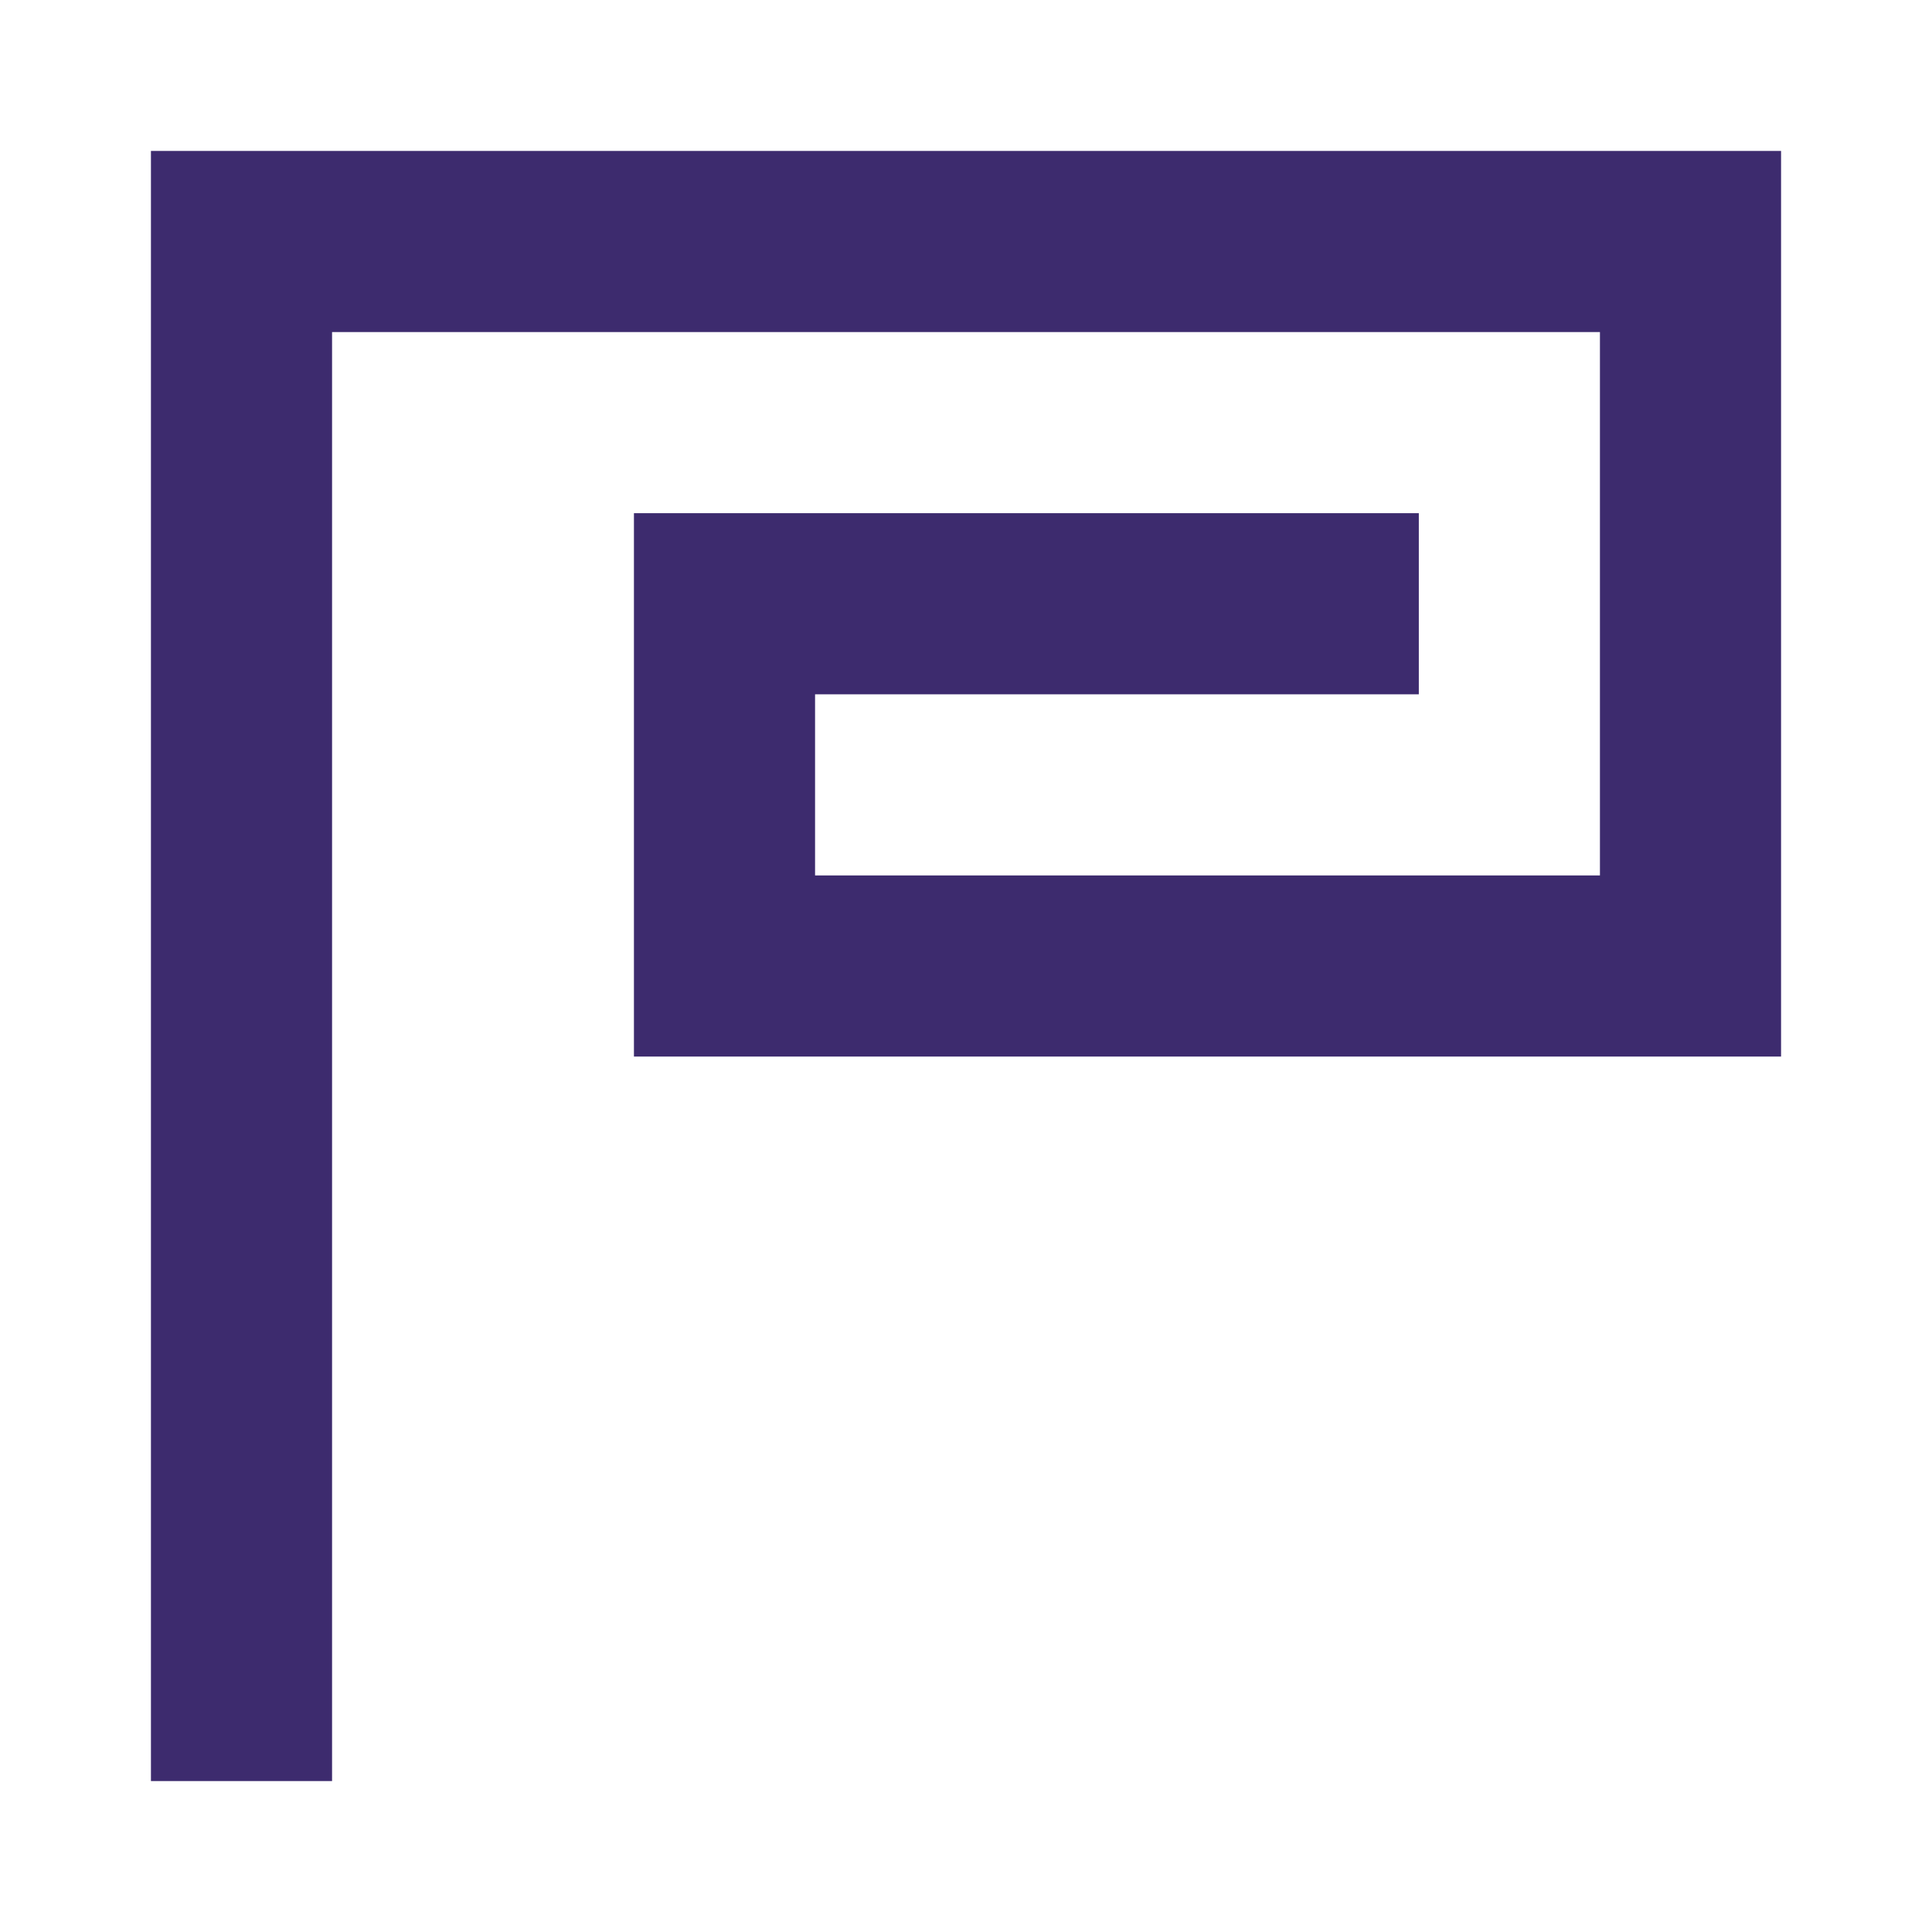
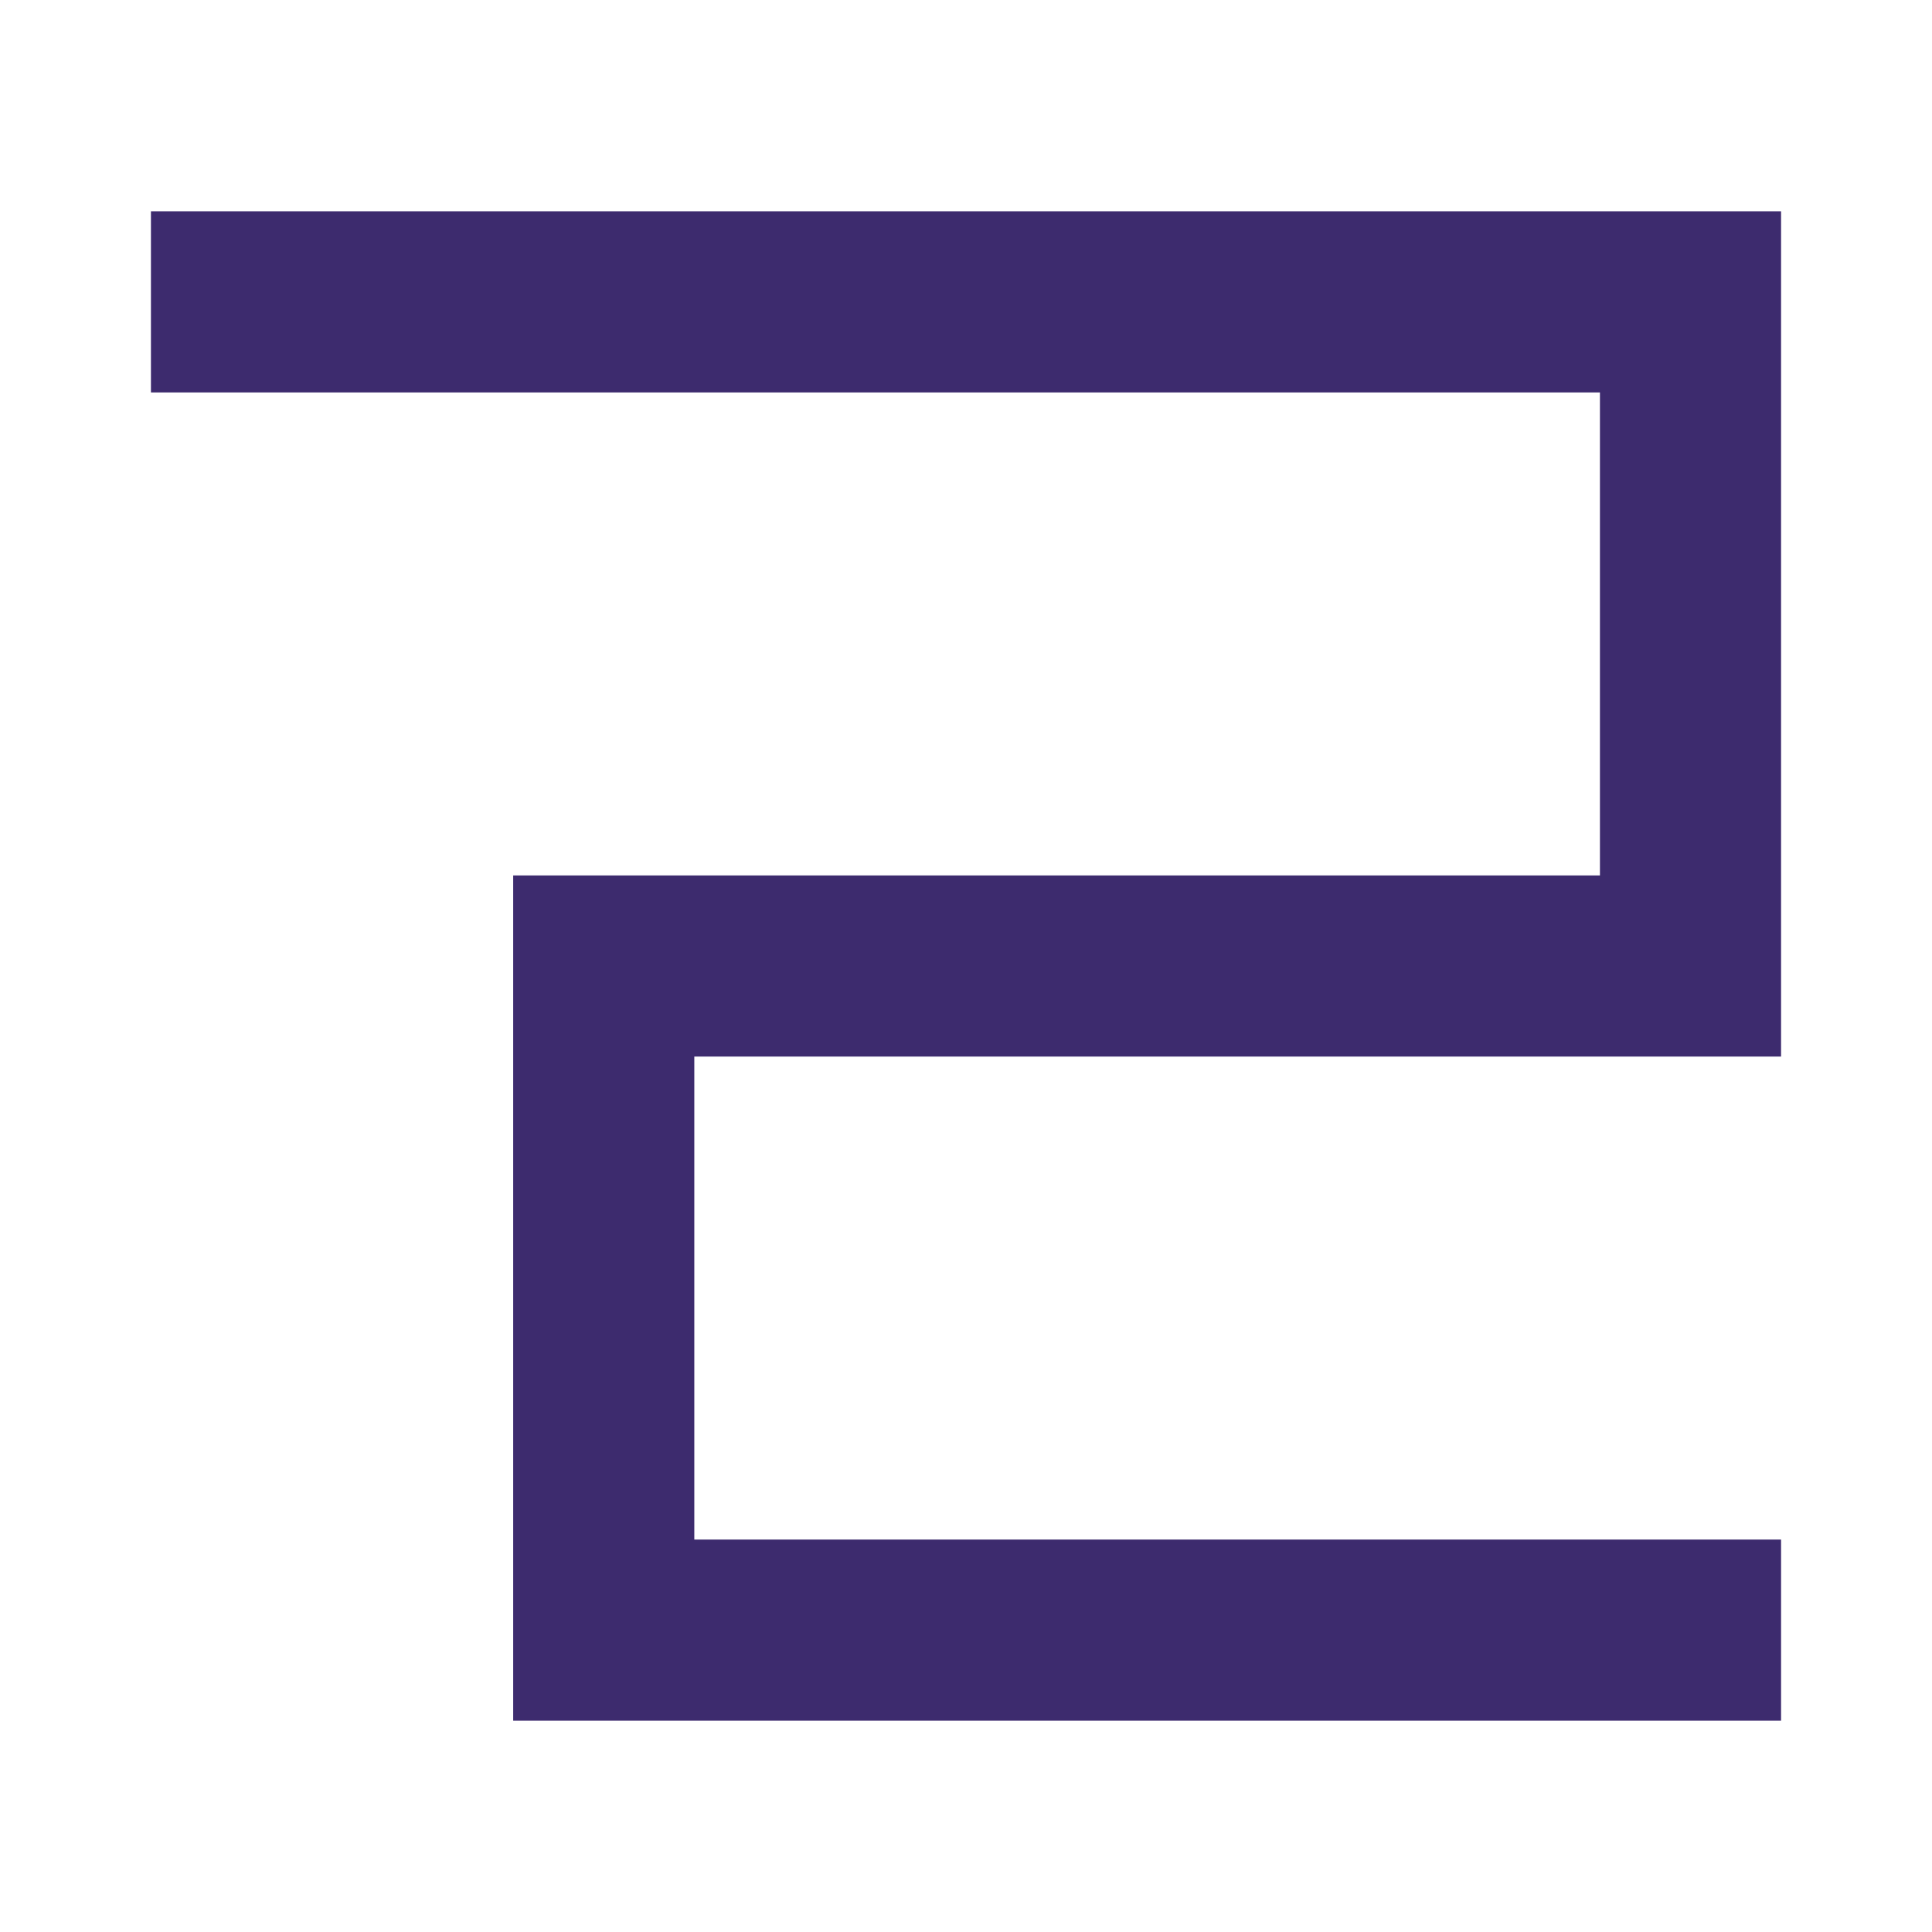
<svg xmlns="http://www.w3.org/2000/svg" viewBox="0 0 32 32" fill="none">
-   <path d="M 4,28 L 4,4 L 28,4 L 28,16 L 12,16 L 12,10 L 22,10" stroke="#3d2b6e" stroke-width="3" stroke-linecap="square" stroke-linejoin="miter" />
+   <path d="M 4,5 L 28,5 L 28,16 L 10,16 L 10,27 L 28,27" stroke="#3d2b6e" stroke-width="3" stroke-linecap="square" stroke-linejoin="miter" />
</svg>
